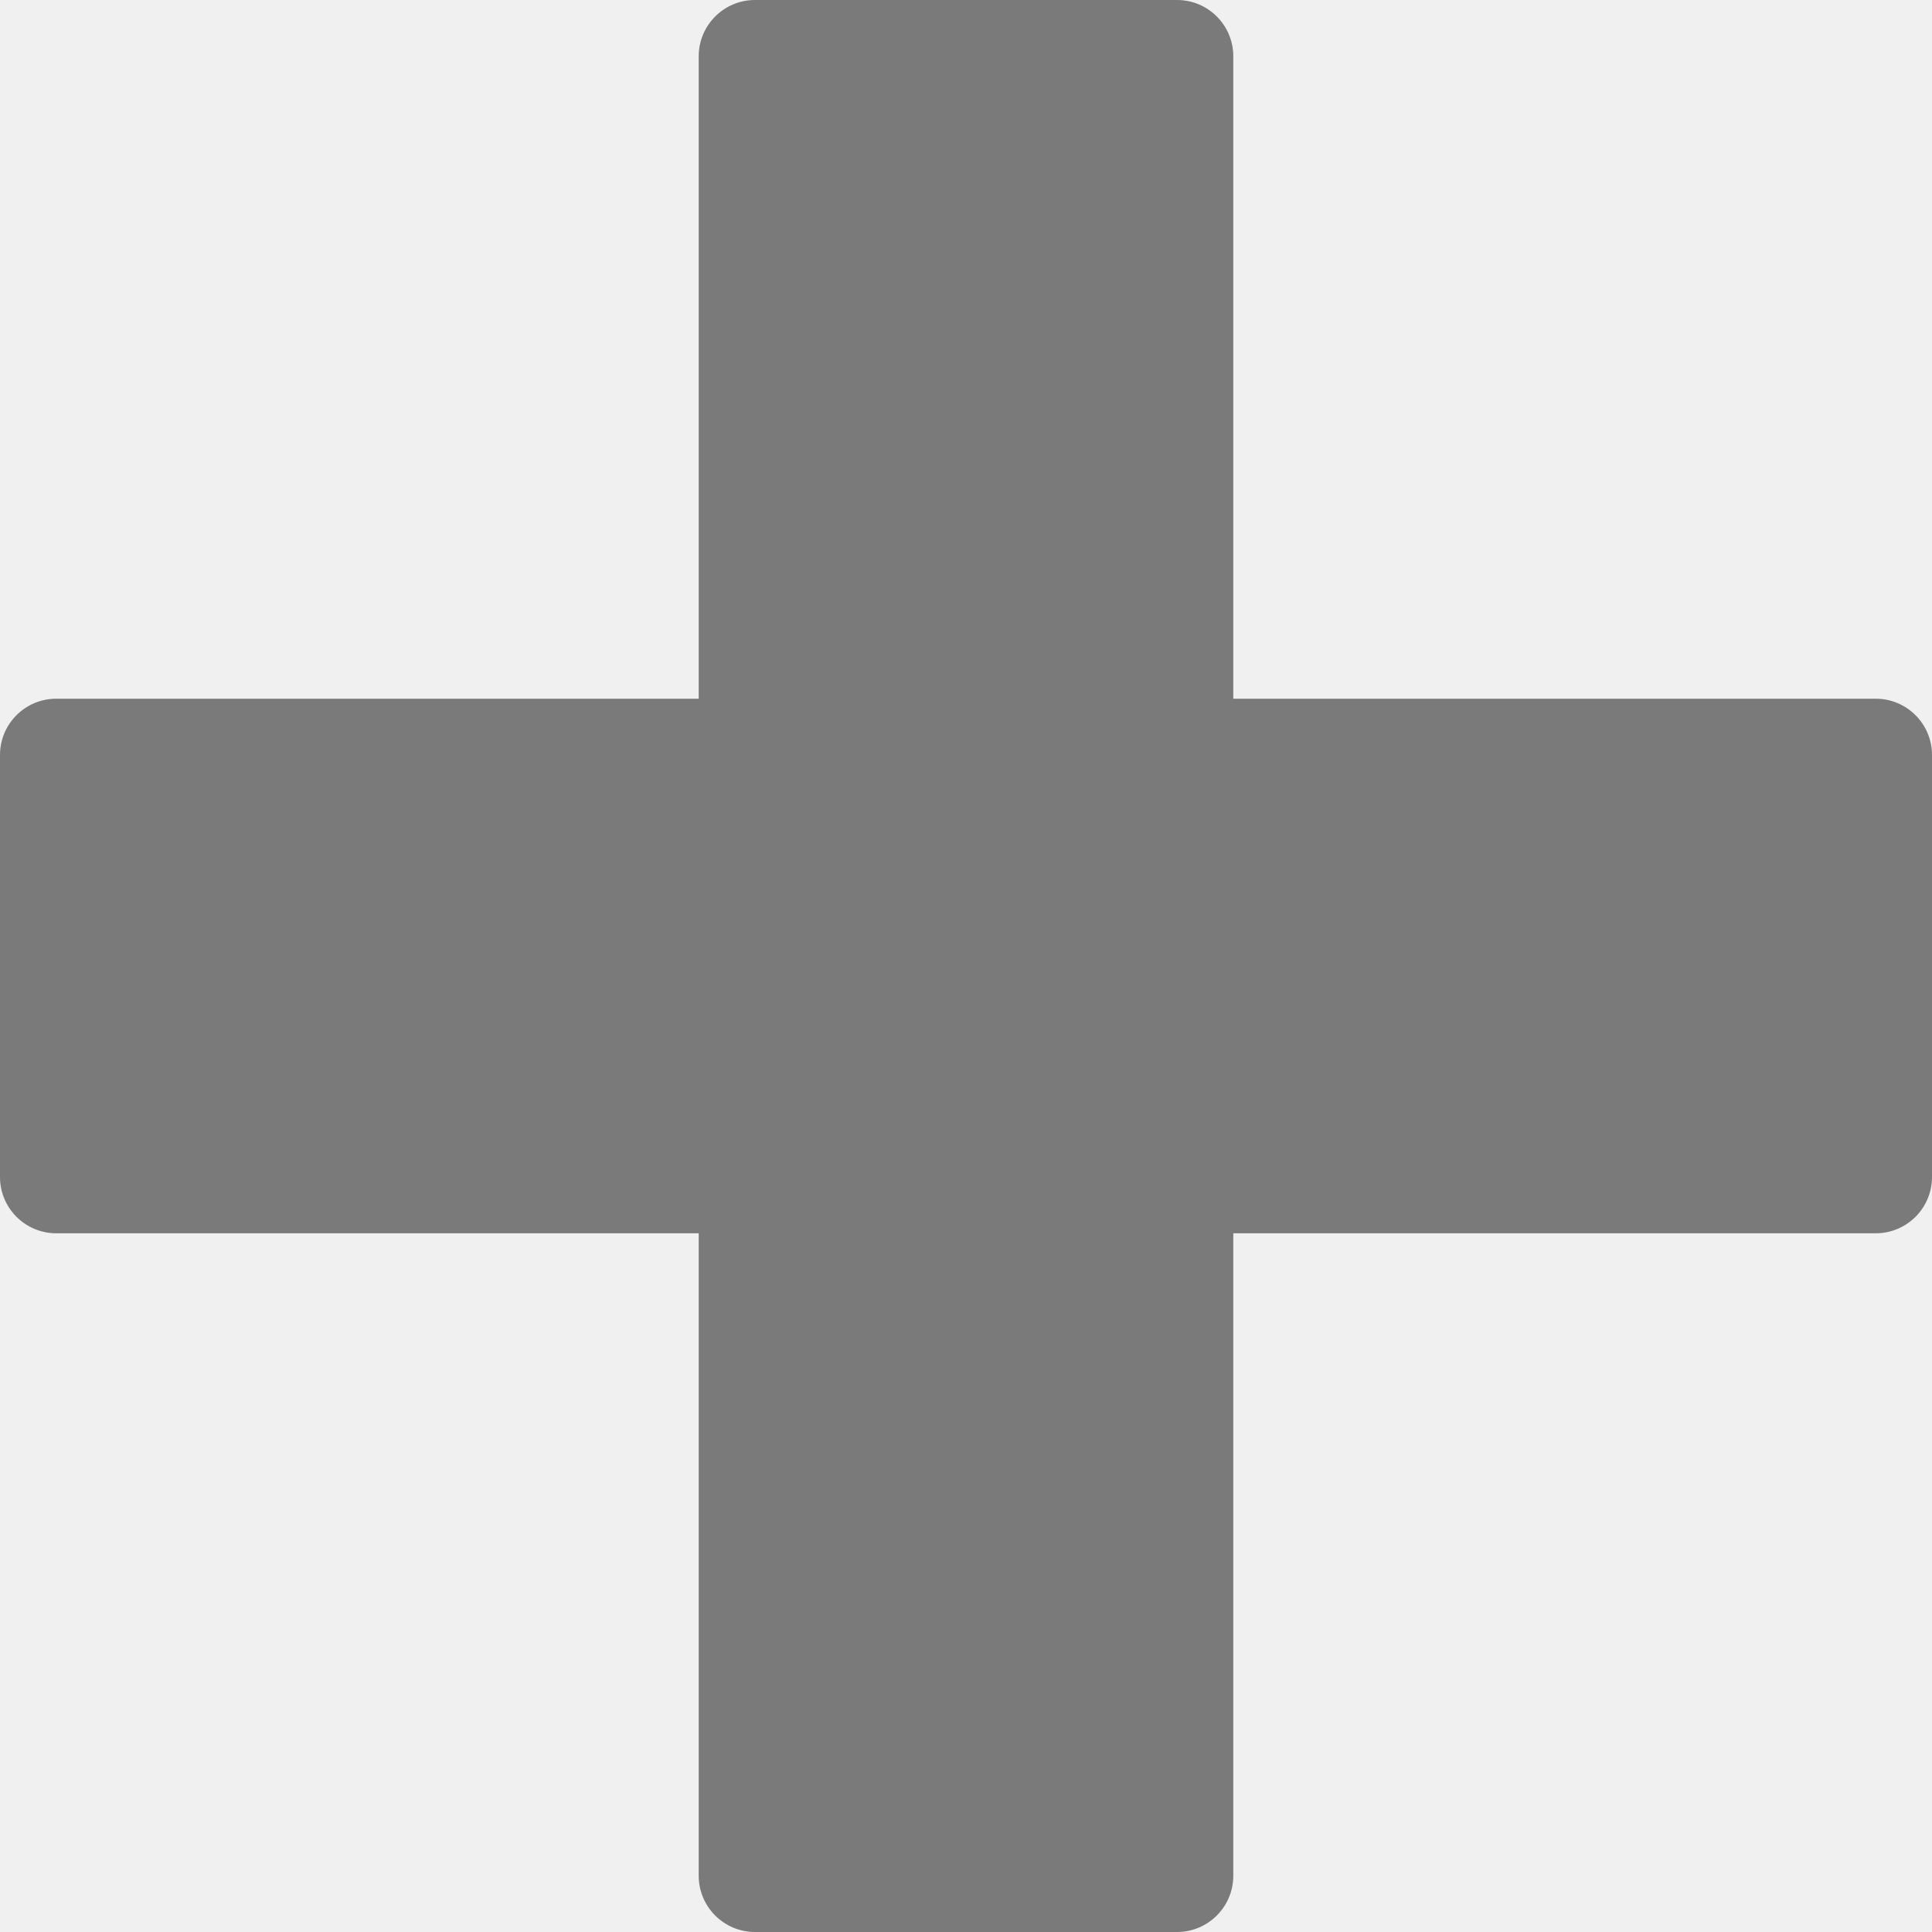
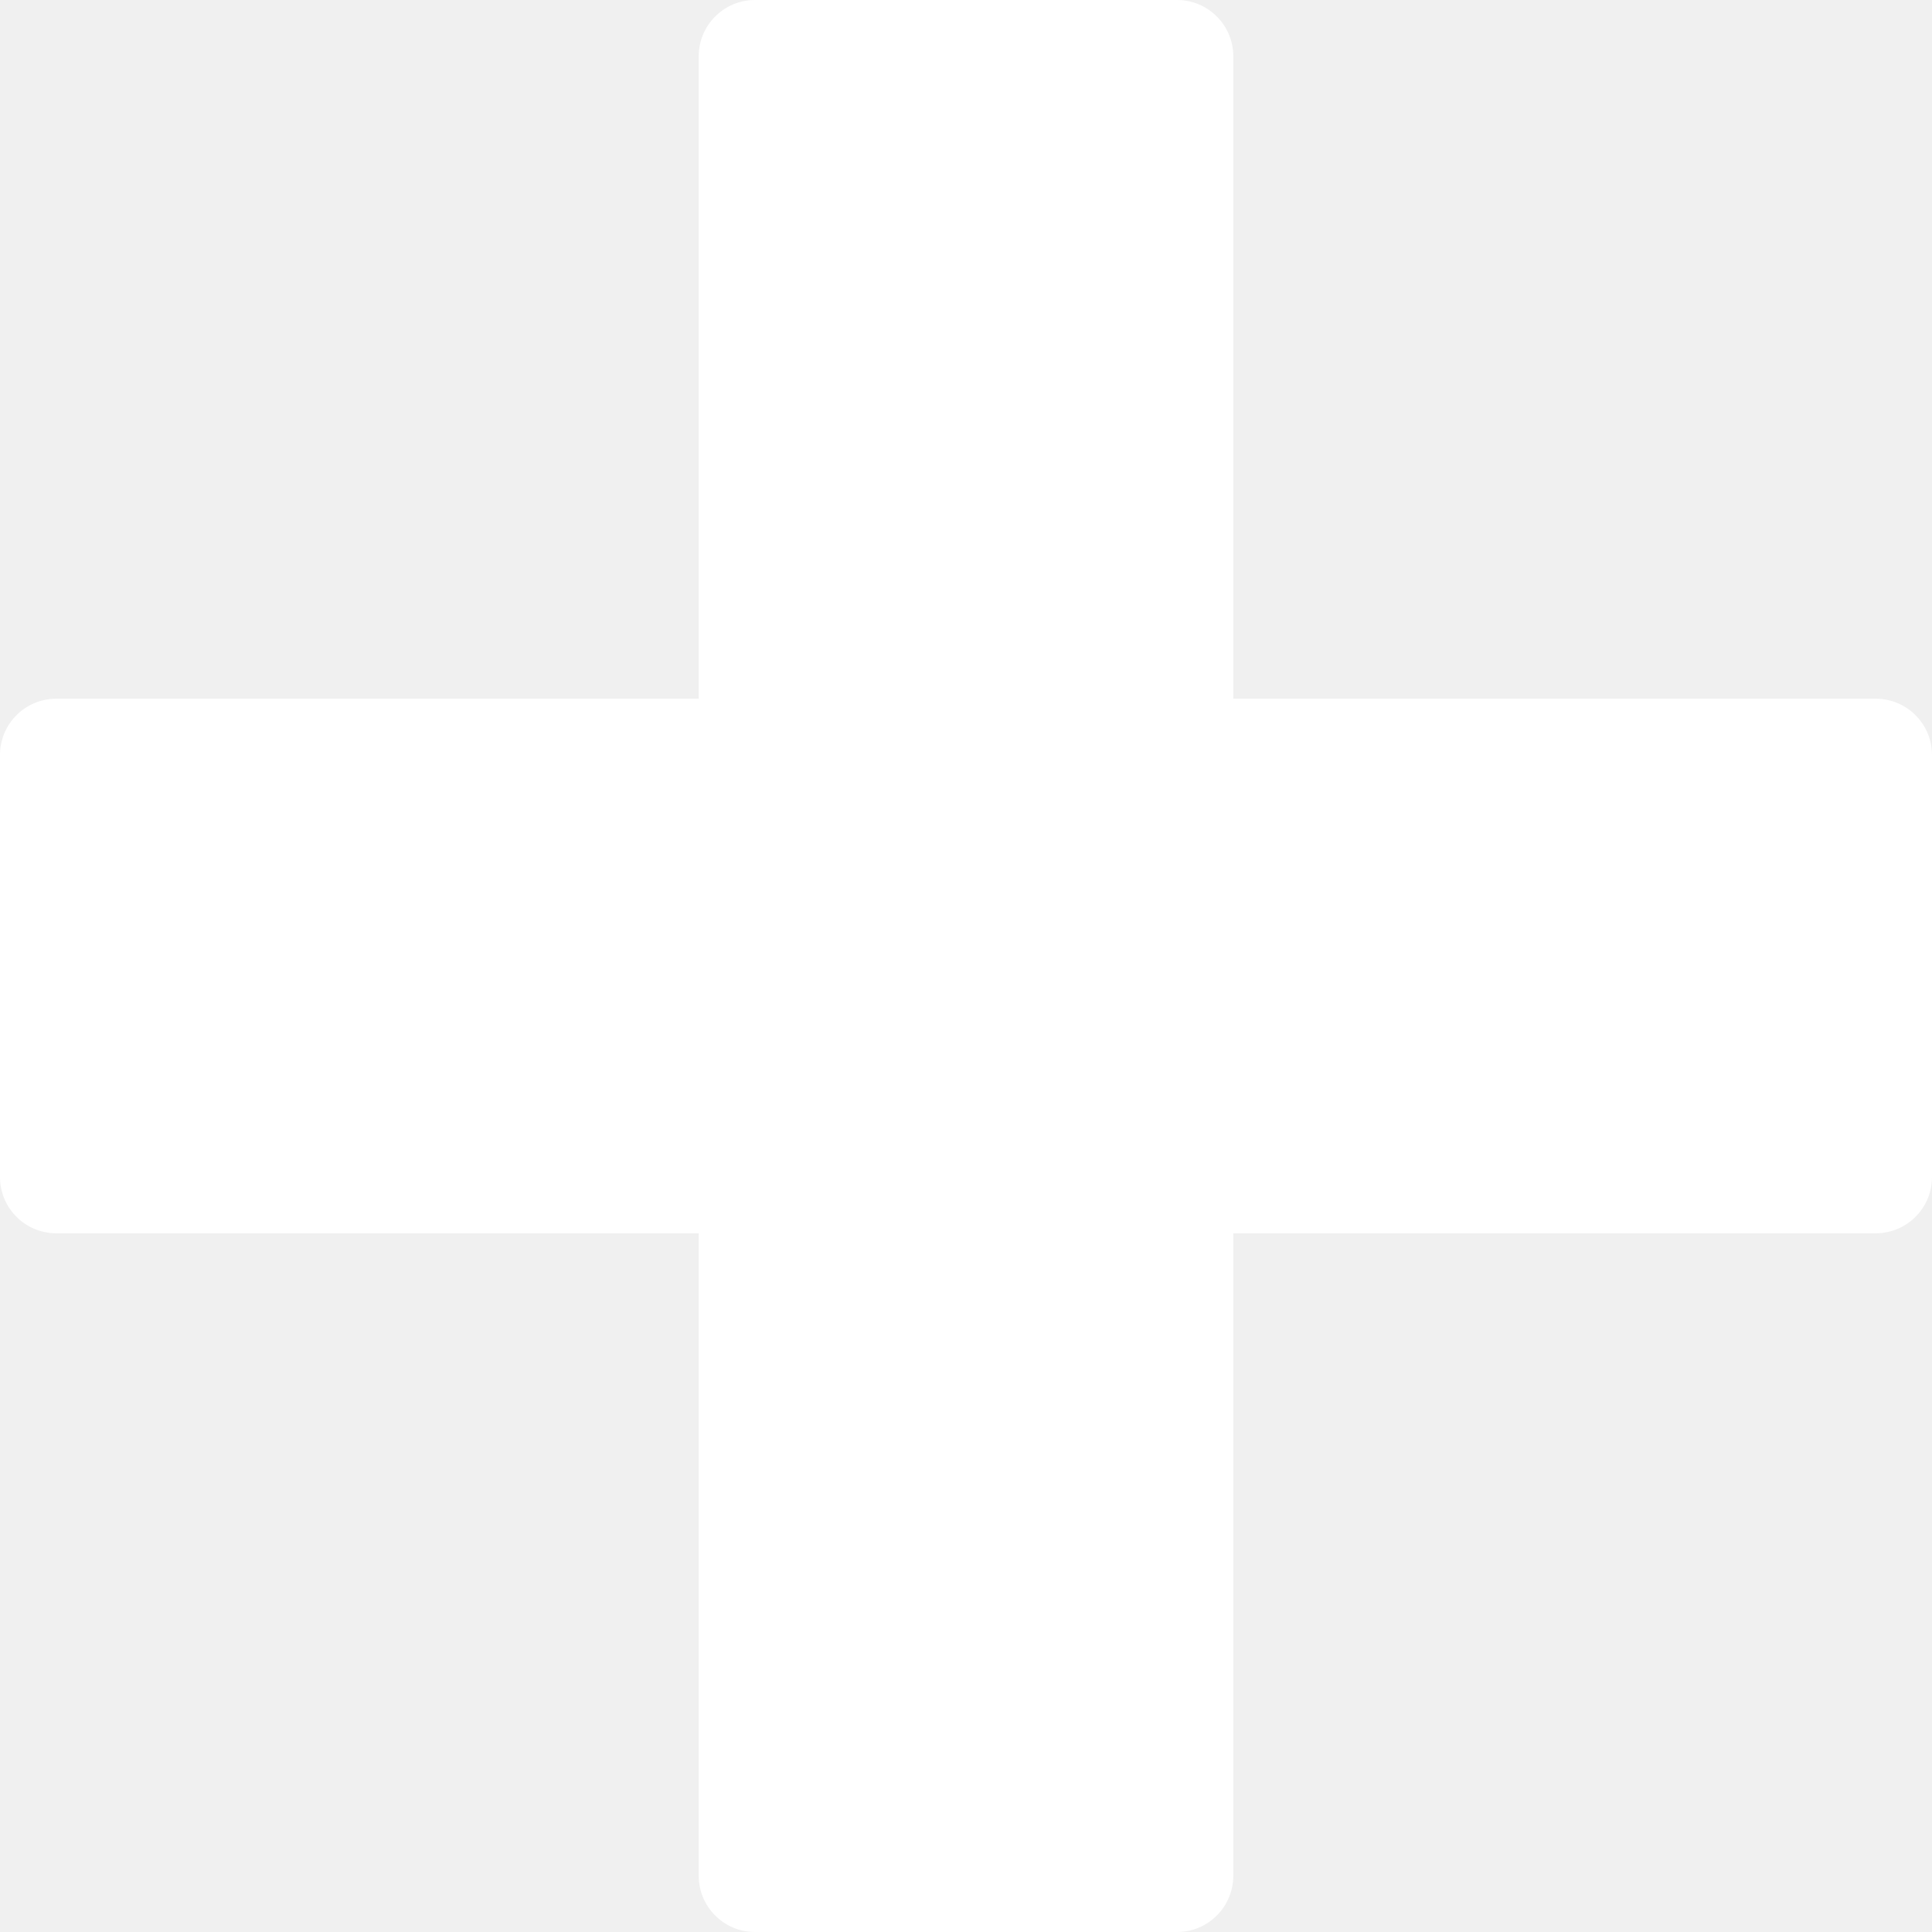
<svg xmlns="http://www.w3.org/2000/svg" viewBox="0 0 412 412">
  <defs>
-     <style>.a{fill:#7a7a7a;}</style>
+     <style>.a{fill:#fff;}</style>
  </defs>
  <path class="a" d="M400,149H263V12A12,12,0,0,0,251,0H161a12,12,0,0,0-12,12V149H12A12,12,0,0,0,0,161v90a12,12,0,0,0,12,12H149V400a12,12,0,0,0,12,12h90a12,12,0,0,0,12-12V263H400a12,12,0,0,0,12-12V161A12,12,0,0,0,400,149Z" />
</svg>
